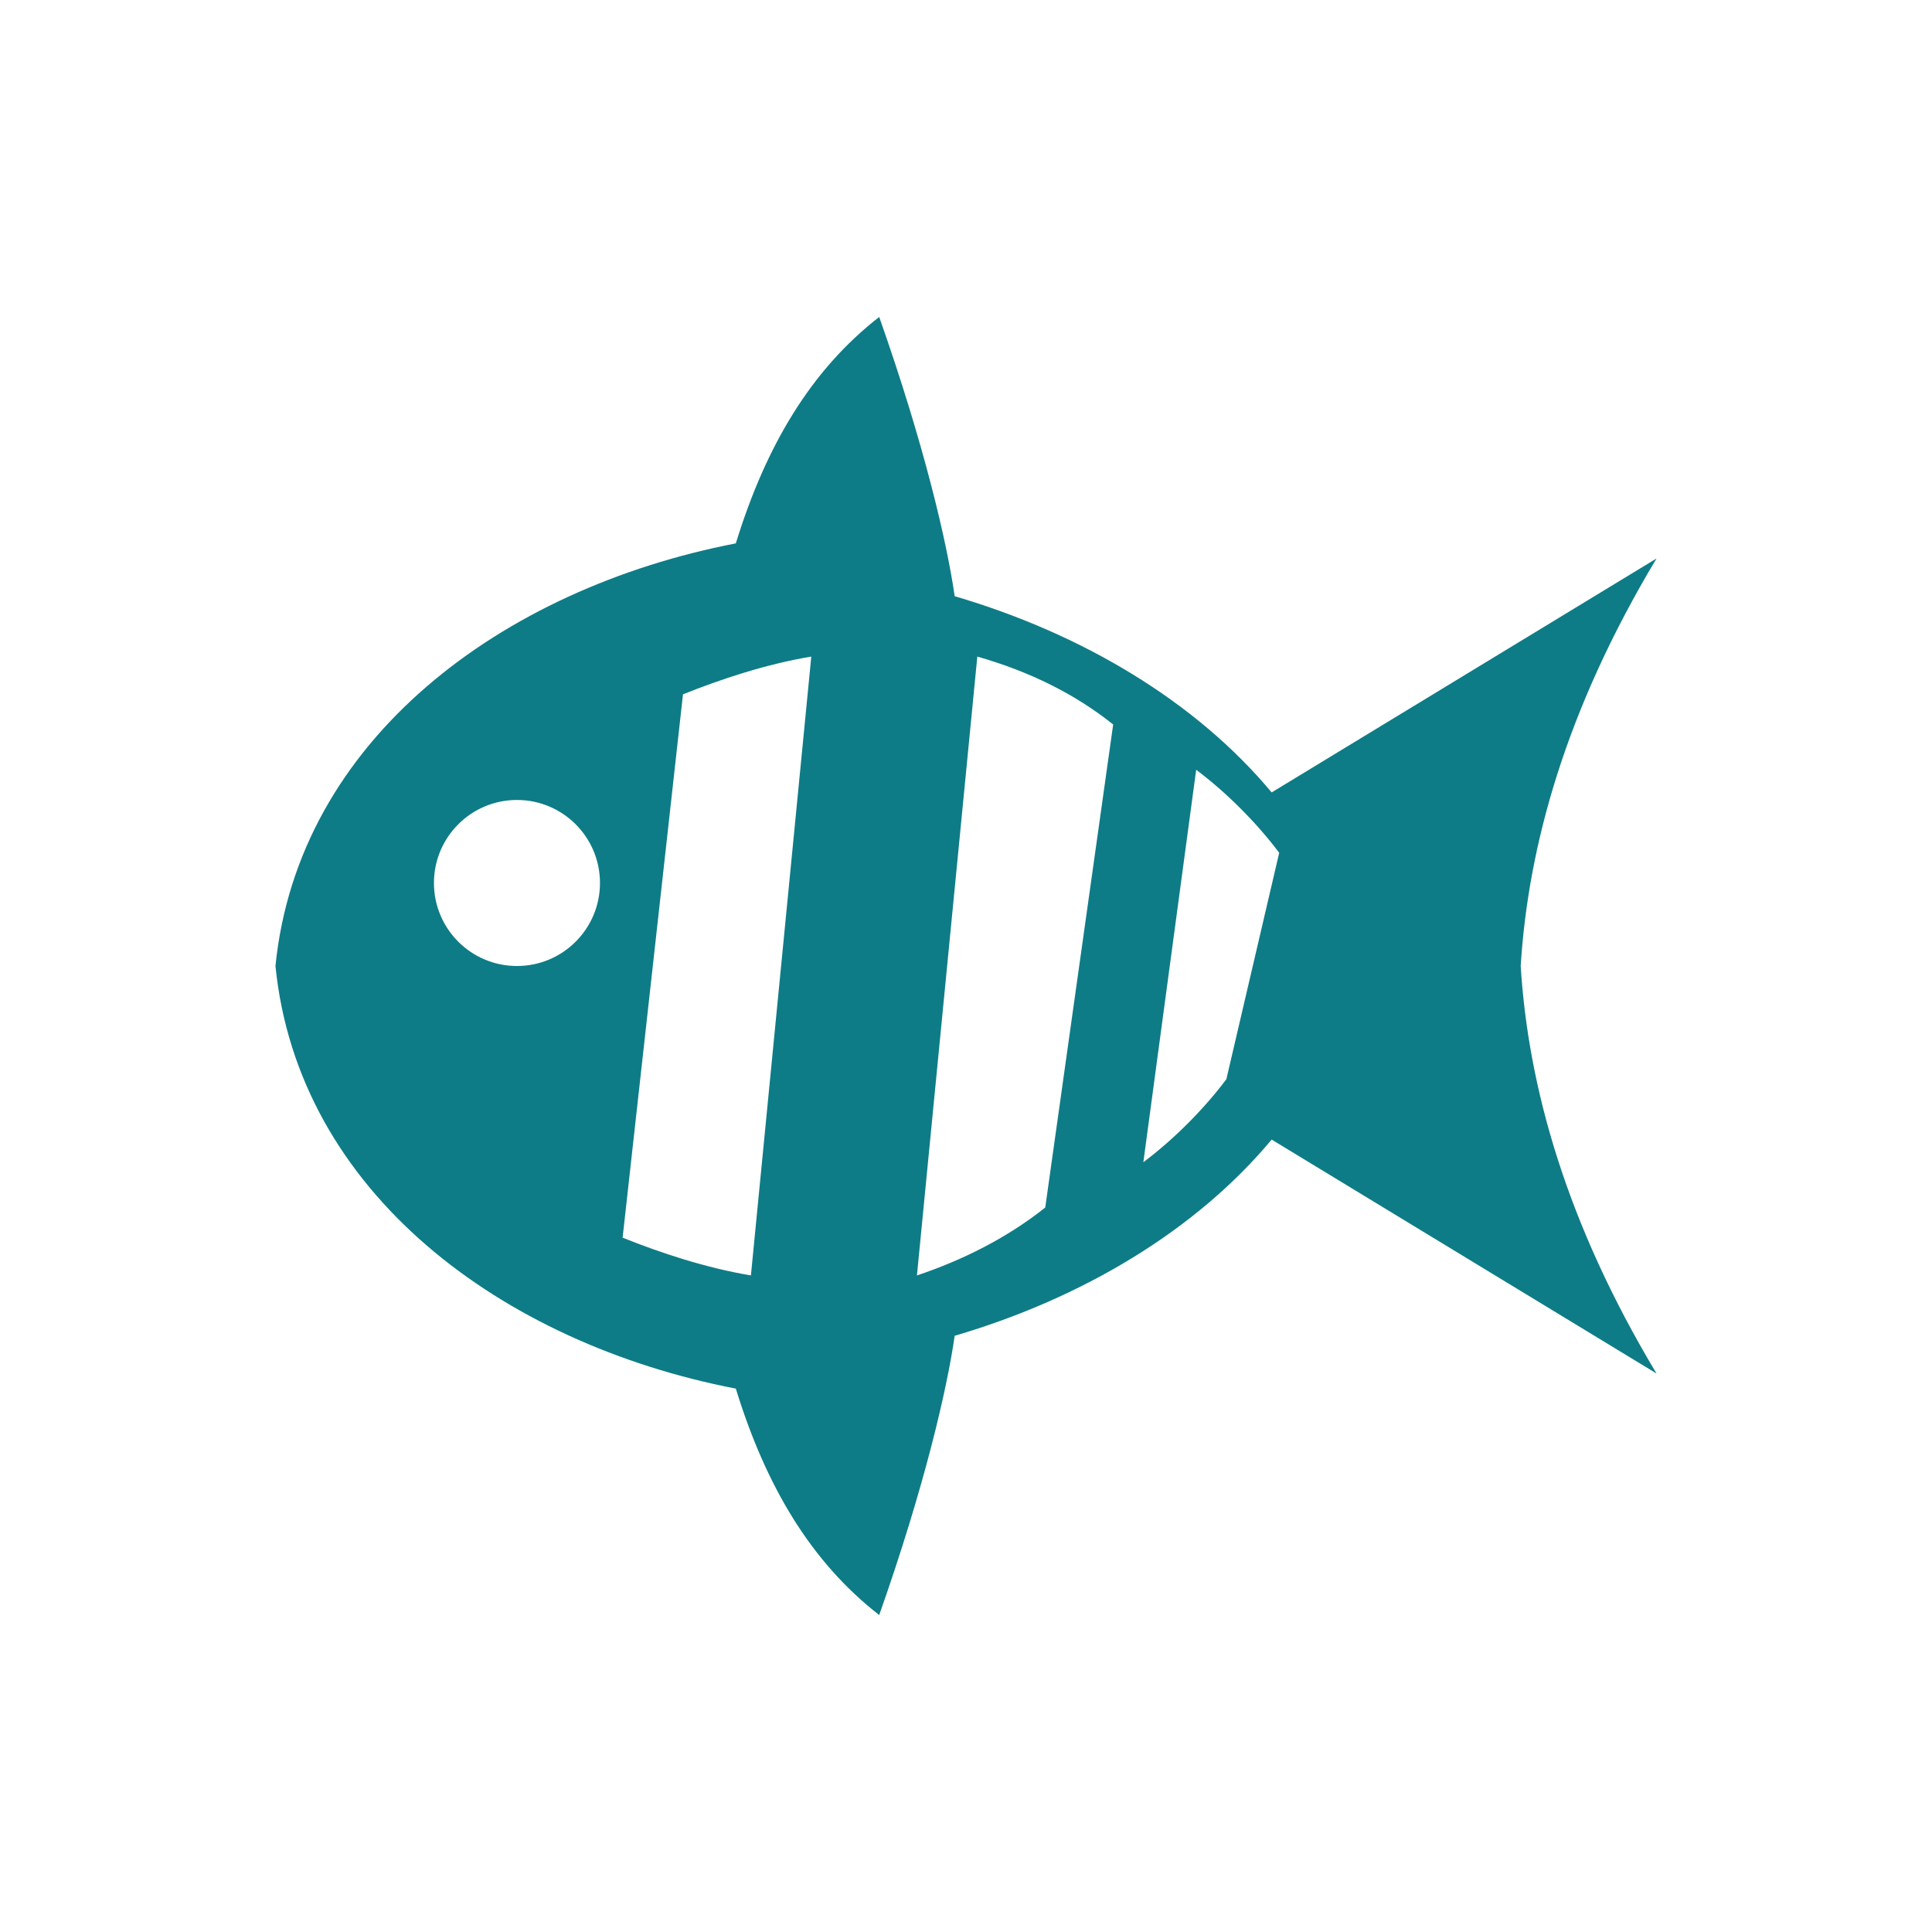
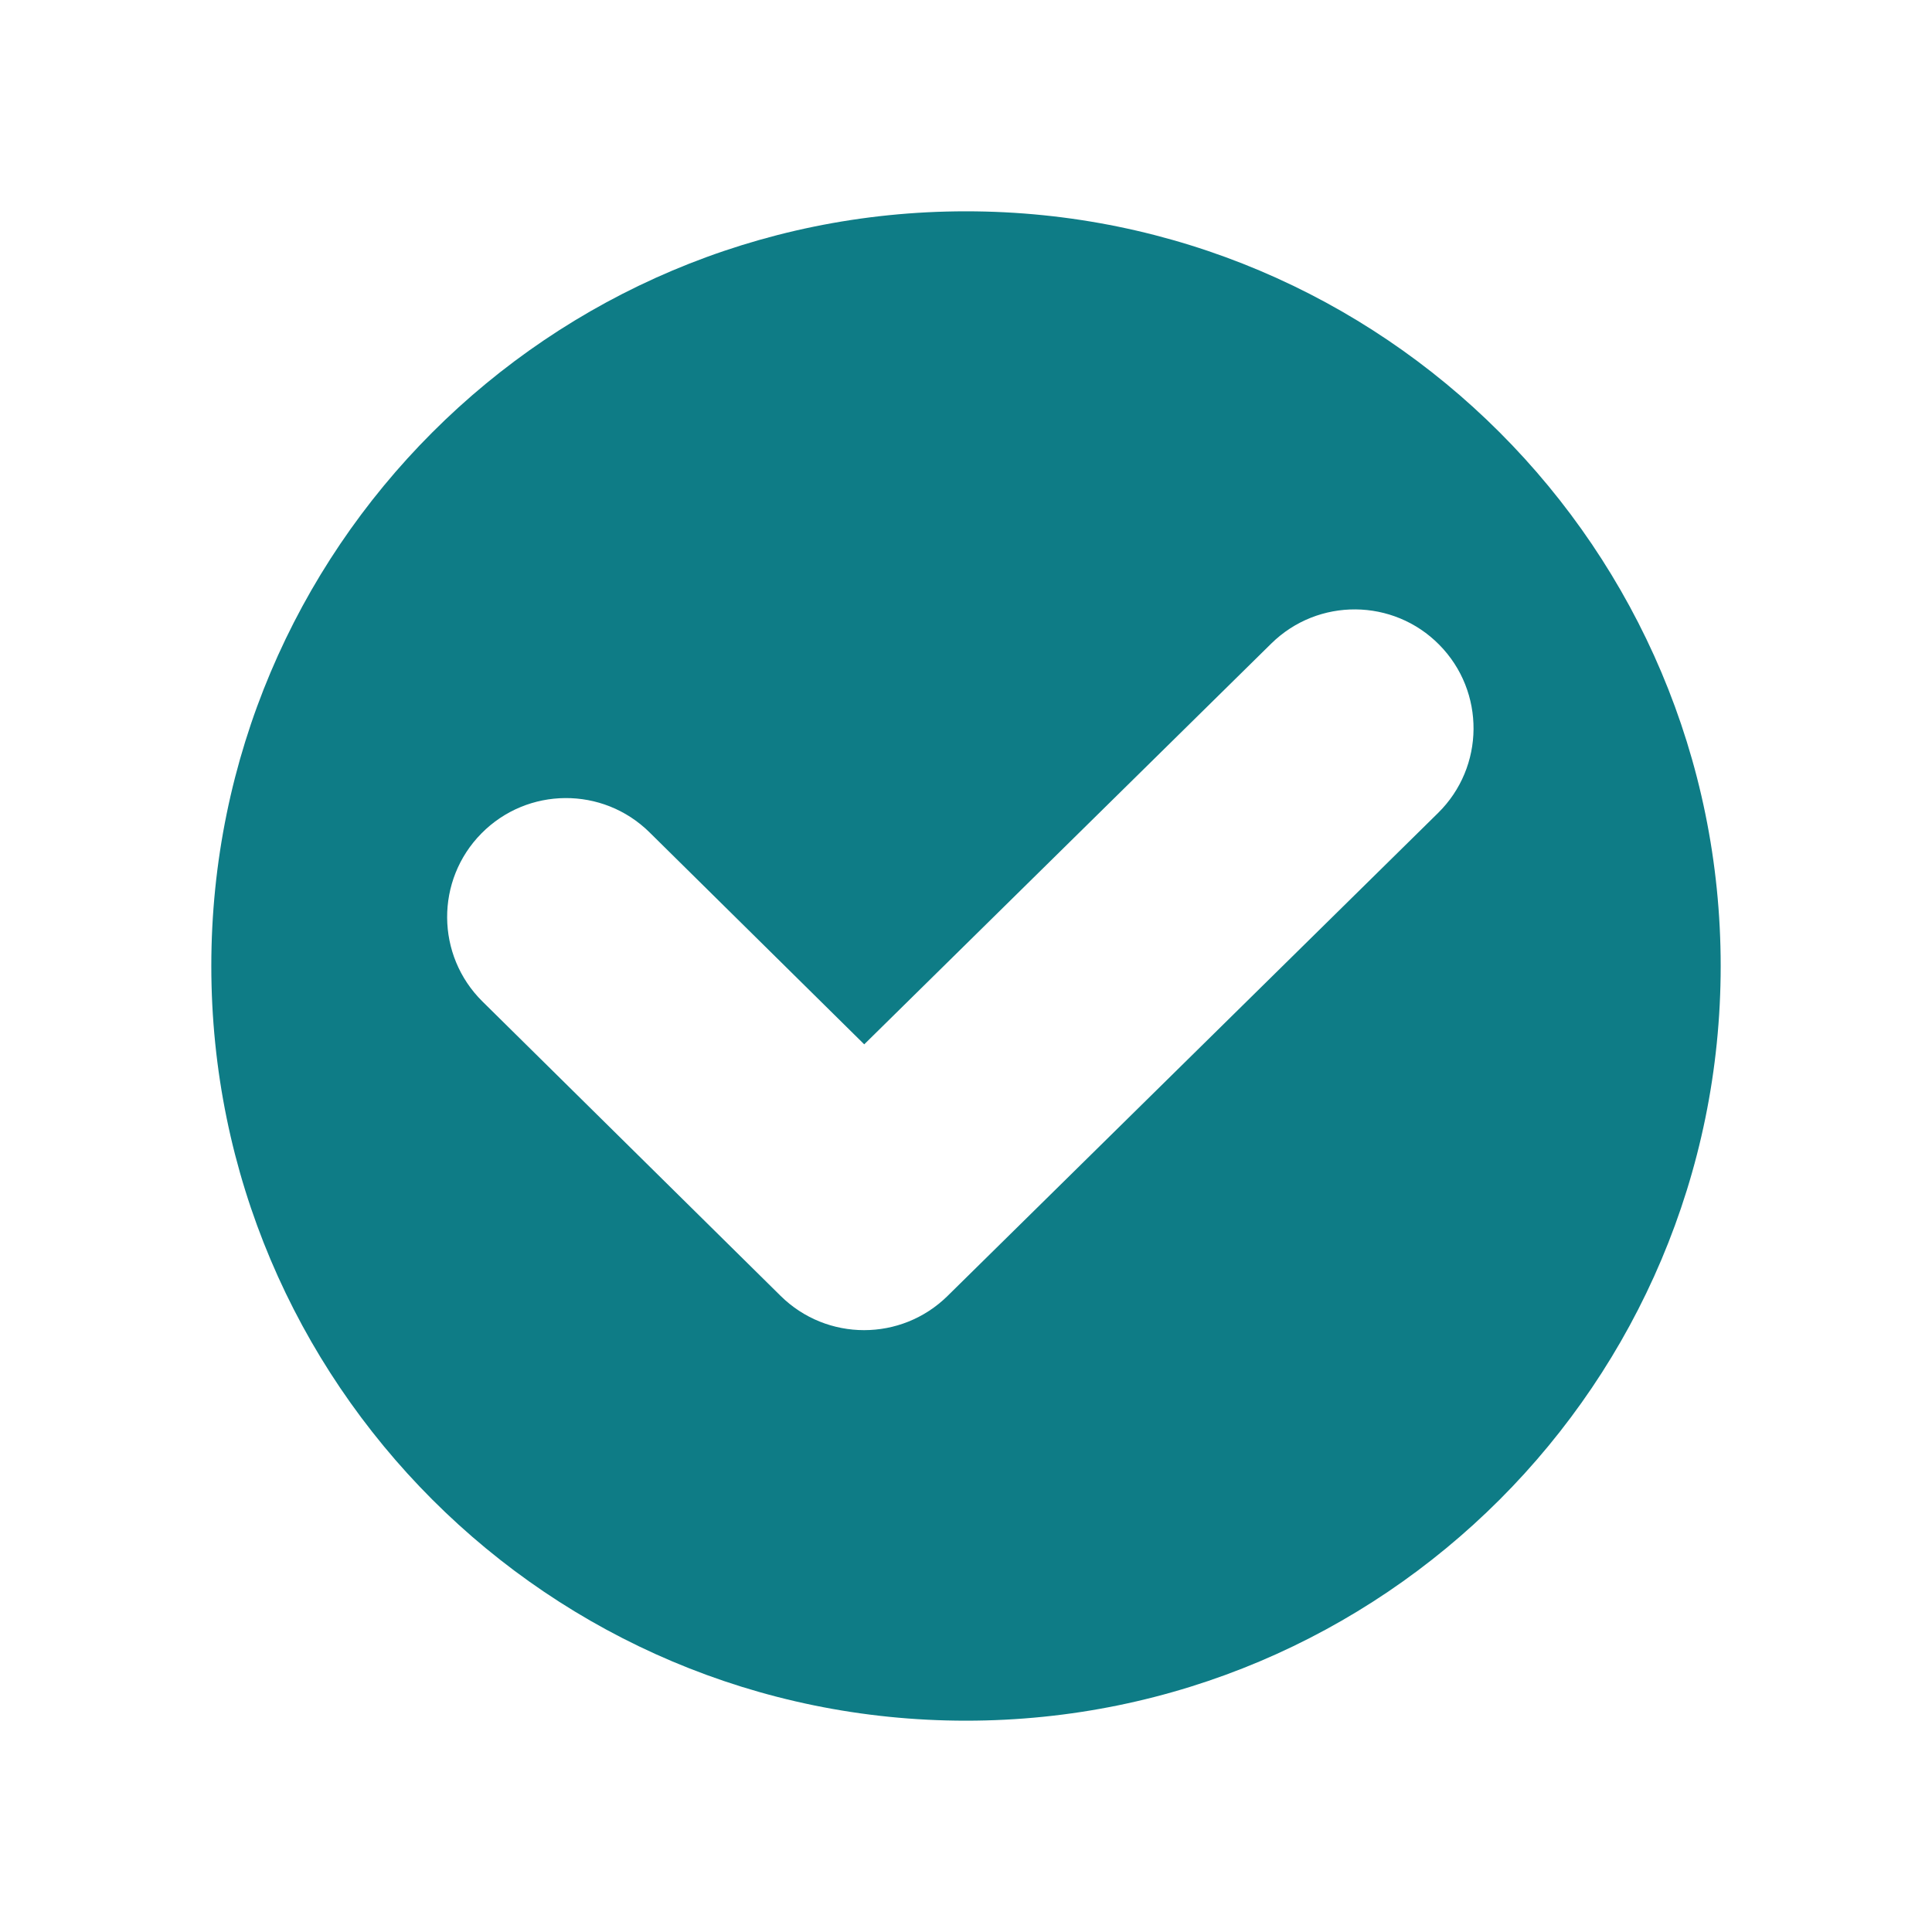
<svg xmlns="http://www.w3.org/2000/svg" viewBox="0 0 512 512" width="512" height="512" role="img" aria-label="nemo">
-   <path d="M 73 256 C 79 196 133 156 195 144 C 203 118 215 98 233 84 C 245 118 251 144 253 158 C 287 168 317 186 337 210 L 439 148 C 415 188 405 224 403 256 C 405 288 415 324 439 364 L 337 302 C 317 326 287 344 253 354 C 251 368 245 394 233 428 C 215 414 203 394 195 368 C 133 356 79 316 73 256 Z M 181 184 C 191 180 203 176 215 174 L 199 338 C 187 336 175 332 165 328 Z M 259 174 C 273 178 285 184 295 192 L 277 320 C 267 328 255 334 243 338 Z M 317 204 C 325 210 333 218 339 226 L 325 286 C 319 294 311 302 303 308 Z M 115 234 A 22 22 0 1 0 159 234 A 22 22 0 1 0 115 234 Z" fill="#0E7C86" fill-rule="evenodd" />
+   <path d="M 56 256 A 200 200 0 1 0 456 256 A 200 200 0 1 0 56 256 Z M 127.87 265.42 L 206.87 343.42 A 31.5 31.5 0 0 0 251.10 343.45 L 381.10 215.45 A 31.5 31.5 0 0 0 381.45 170.90 A 31.5 31.5 0 0 0 336.90 170.55 L 229.03 276.76 L 172.13 220.58 A 31.5 31.5 0 0 0 127.58 220.87 A 31.5 31.5 0 0 0 127.87 265.42 Z" fill="#0E7C86" fill-rule="evenodd" />
</svg>
